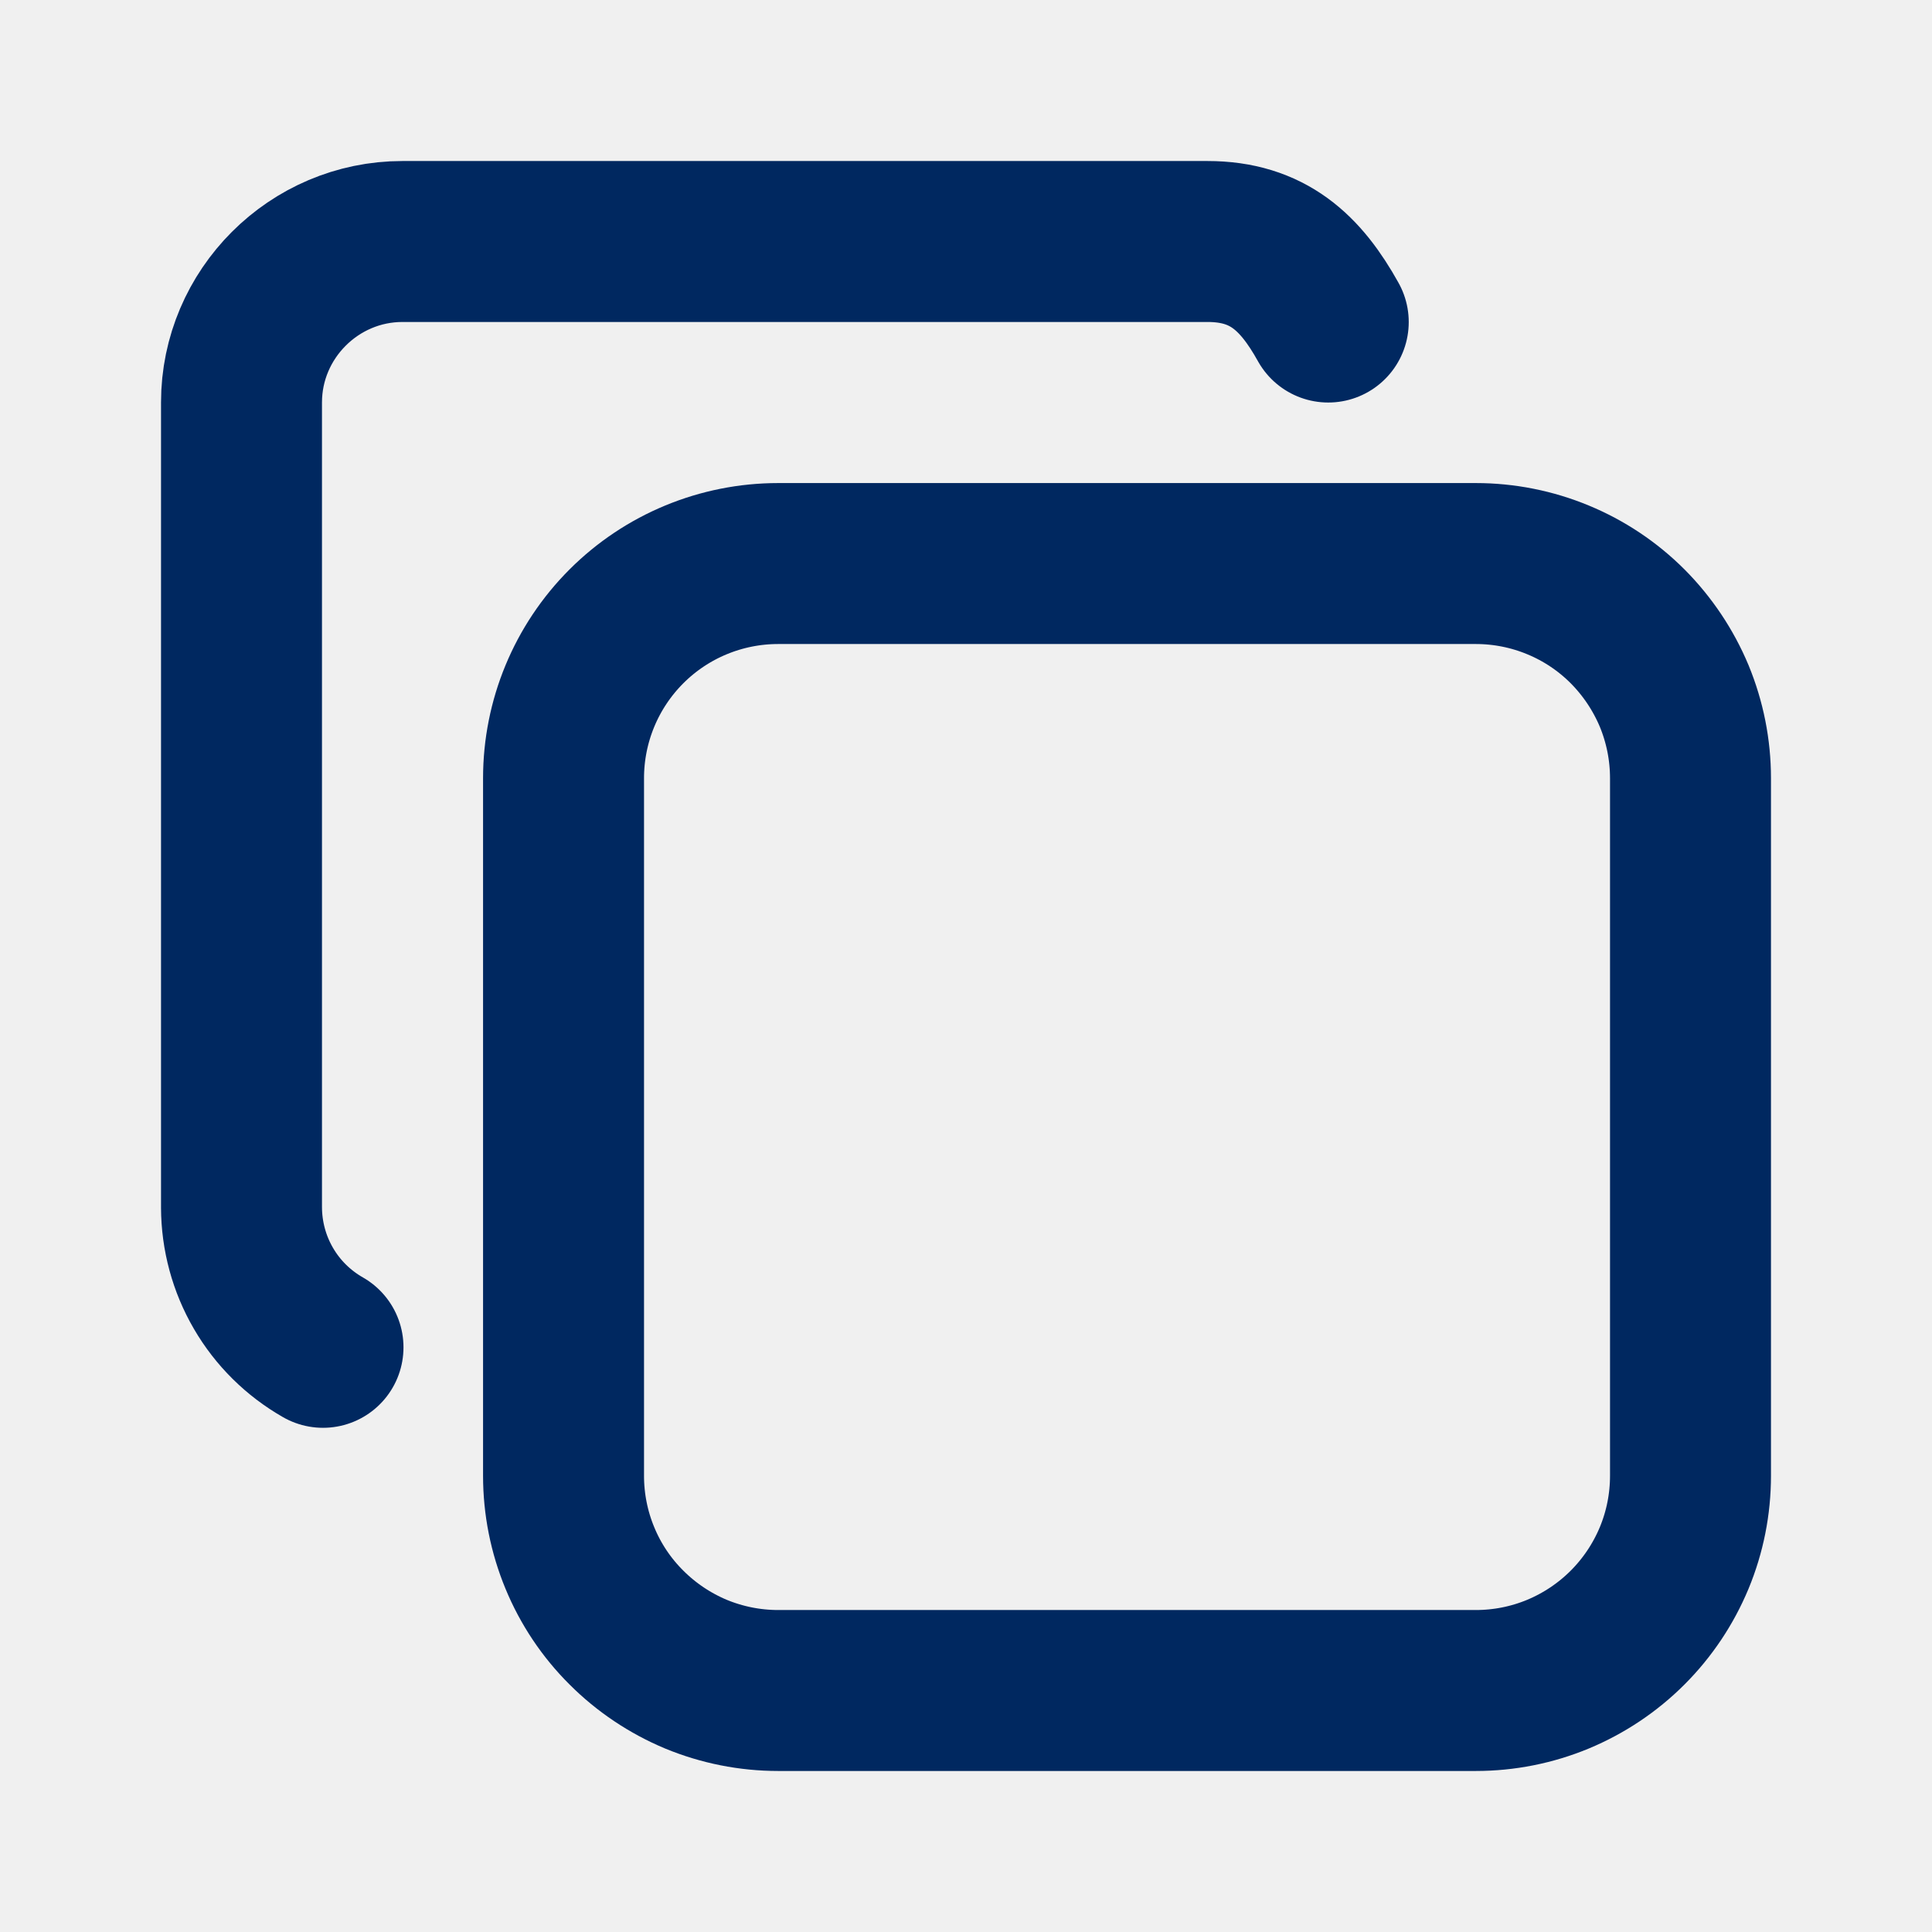
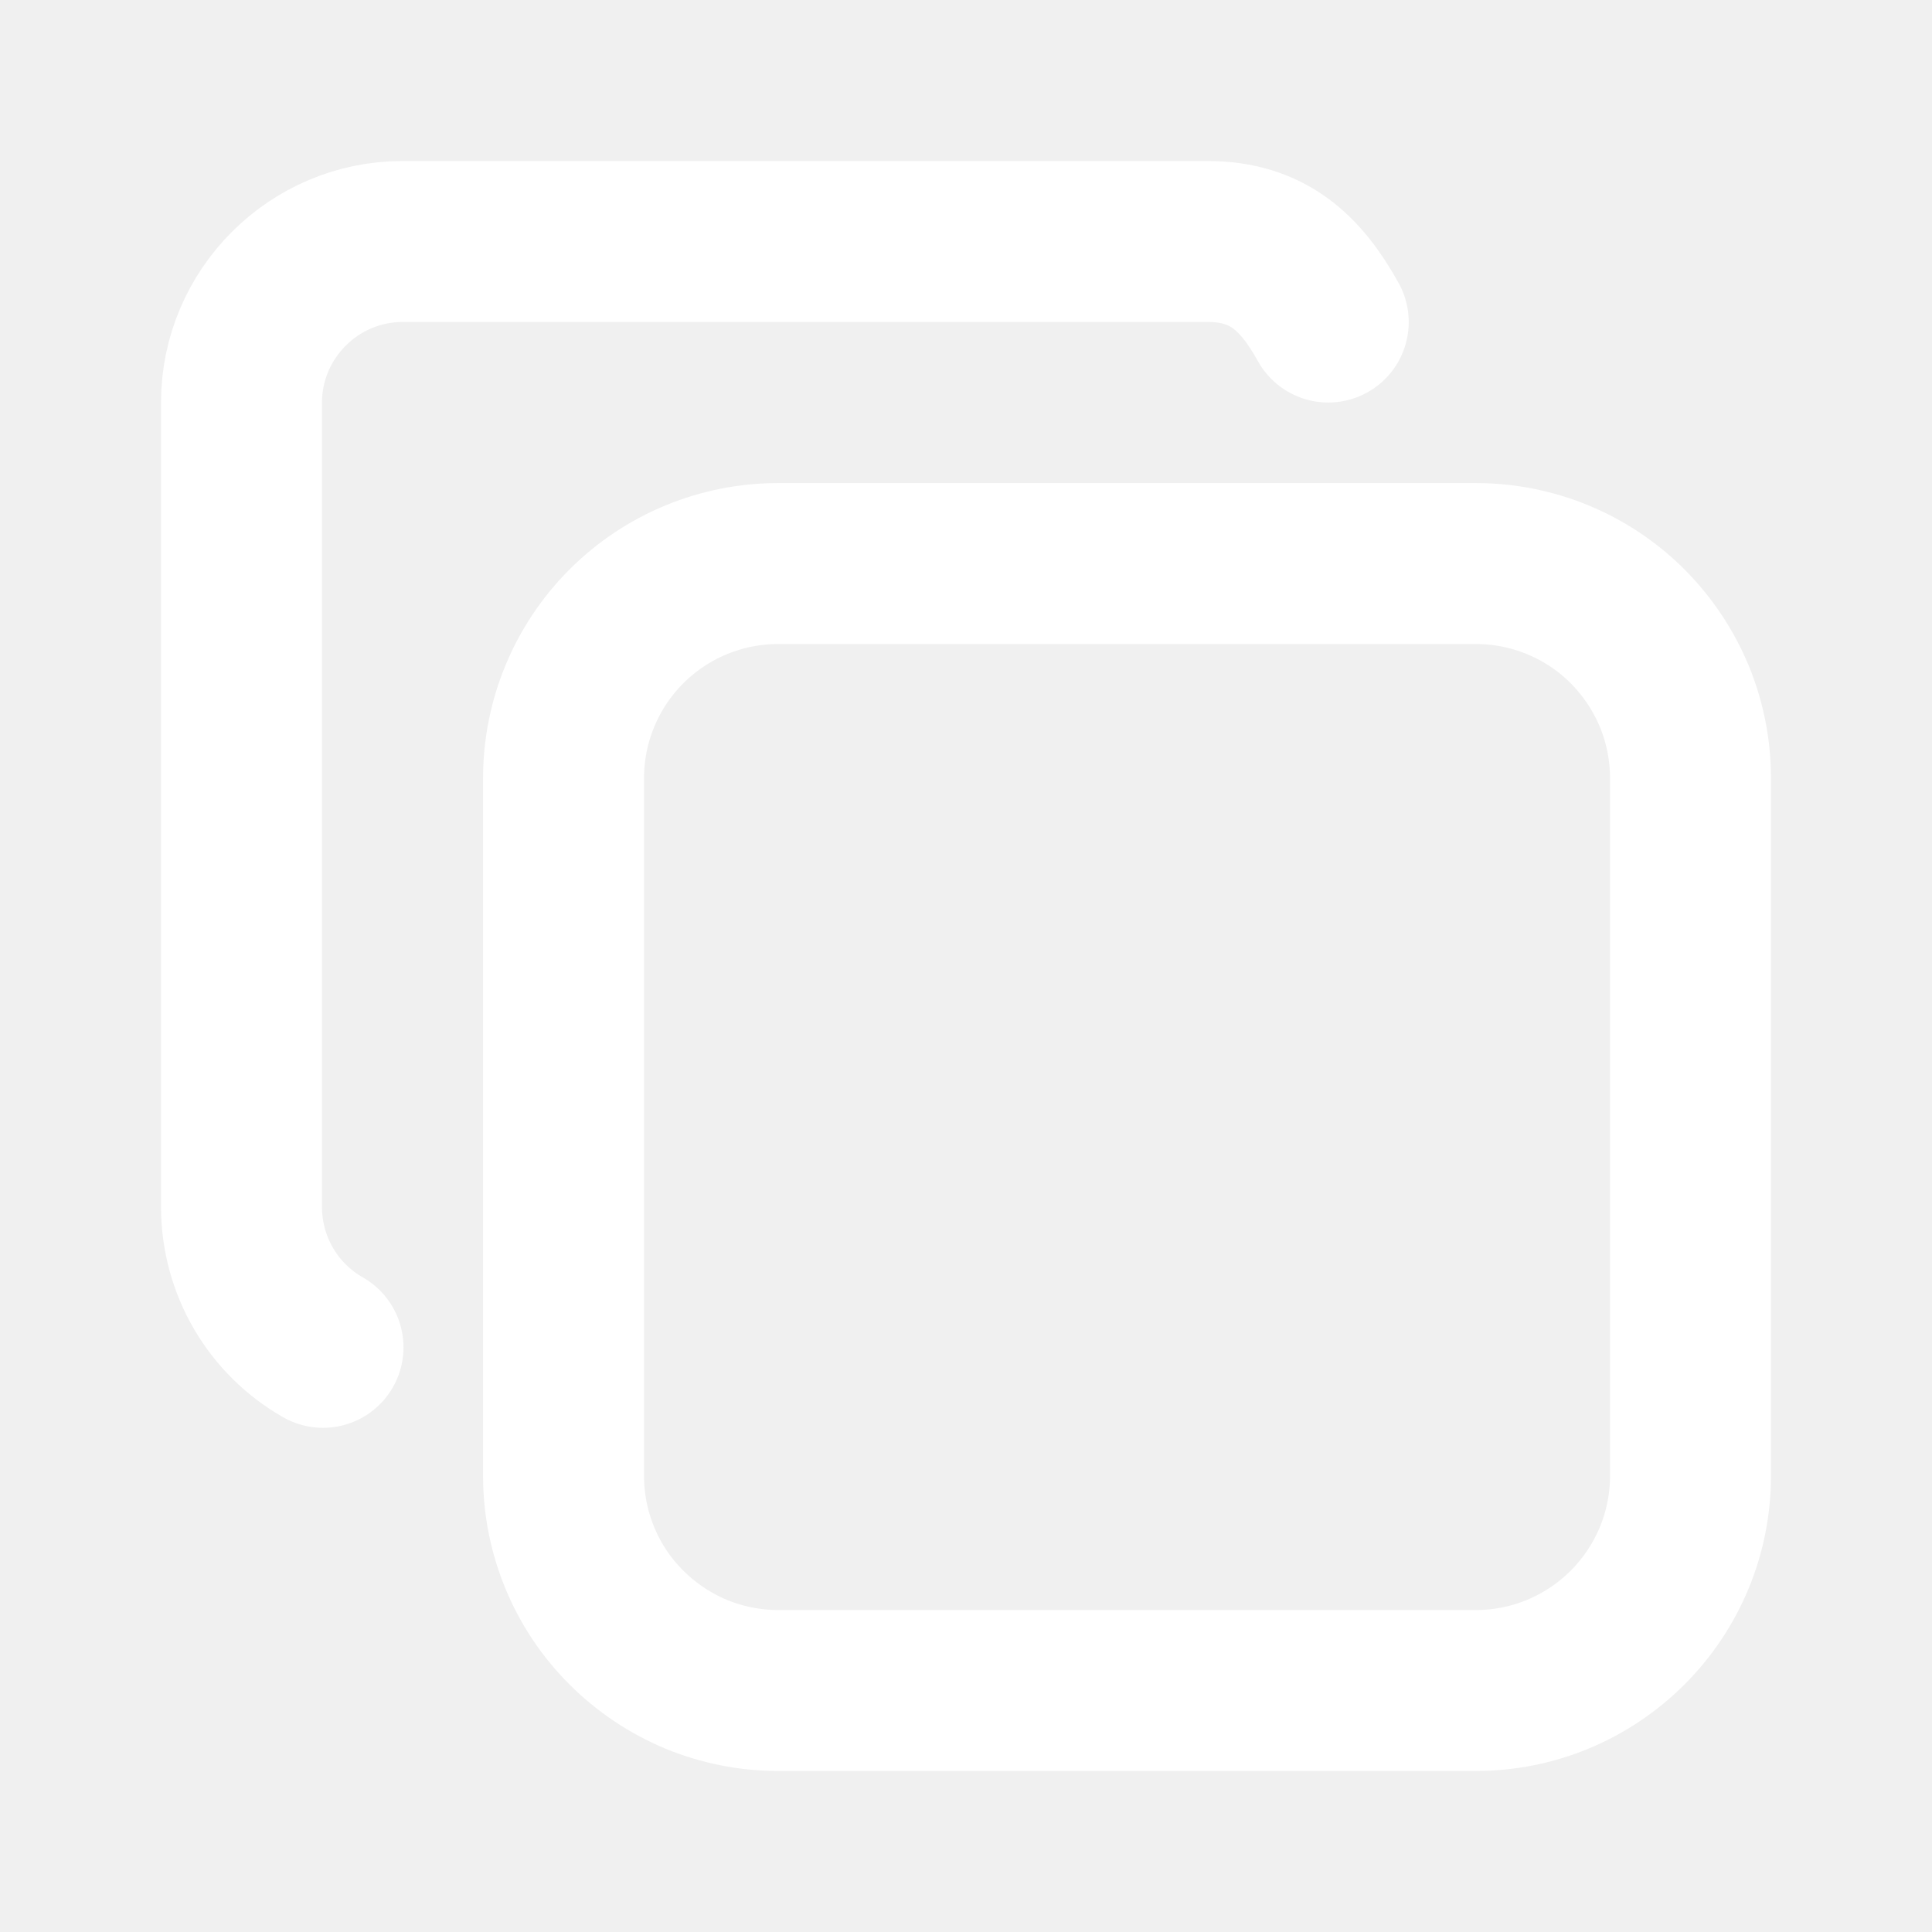
<svg xmlns="http://www.w3.org/2000/svg" width="16" height="16" viewBox="0 0 16 16" fill="none">
-   <g clip-path="url(#clip0_15_5195)">
-     <path d="M4.667 6.445C4.667 5.973 4.854 5.521 5.188 5.187C5.521 4.854 5.973 4.667 6.445 4.667H12.222C12.456 4.667 12.687 4.713 12.902 4.802C13.118 4.891 13.314 5.022 13.479 5.187C13.644 5.353 13.775 5.549 13.865 5.764C13.954 5.98 14 6.211 14 6.445V12.222C14 12.456 13.954 12.687 13.865 12.902C13.775 13.118 13.644 13.314 13.479 13.479C13.314 13.644 13.118 13.775 12.902 13.865C12.687 13.954 12.456 14 12.222 14H6.445C6.211 14 5.98 13.954 5.764 13.865C5.549 13.775 5.353 13.644 5.188 13.479C5.022 13.314 4.891 13.118 4.802 12.902C4.713 12.687 4.667 12.456 4.667 12.222V6.445Z" stroke="#002860" style="stroke:#002860;stroke:color(display-p3 0 0.157 0.377);stroke-opacity:1;" stroke-width="1.333" stroke-linecap="round" stroke-linejoin="round" />
-     <path d="M2.675 11.158C2.47 11.041 2.3 10.873 2.182 10.67C2.063 10.466 2.001 10.235 2 10V3.333C2 2.6 2.6 2 3.333 2H10C10.5 2 10.772 2.257 11 2.667" stroke="#002860" style="stroke:#002860;stroke:color(display-p3 0 0.157 0.377);stroke-opacity:1;" stroke-width="1.333" stroke-linecap="round" stroke-linejoin="round" />
+   <g clip-path="url(#clip0)">
+     <path d="M4.667 6.445C4.667 5.973 4.854 5.521 5.188 5.187C5.521 4.854 5.973 4.667 6.445 4.667H12.222C12.456 4.667 12.687 4.713 12.902 4.802C13.118 4.891 13.314 5.022 13.479 5.187C13.644 5.353 13.775 5.549 13.865 5.764C13.954 5.98 14 6.211 14 6.445V12.222C14 12.456 13.954 12.687 13.865 12.902C13.775 13.118 13.644 13.314 13.479 13.479C13.314 13.644 13.118 13.775 12.902 13.865C12.687 13.954 12.456 14 12.222 14H6.445C6.211 14 5.98 13.954 5.764 13.865C5.549 13.775 5.353 13.644 5.188 13.479C5.022 13.314 4.891 13.118 4.802 12.902C4.713 12.687 4.667 12.456 4.667 12.222V6.445Z" stroke="white" stroke-width="1.333" stroke-linecap="round" stroke-linejoin="round" />
+     <path d="M2.675 11.158C2.47 11.041 2.3 10.873 2.182 10.67C2.063 10.466 2.001 10.235 2 10V3.333C2 2.6 2.6 2 3.333 2H10C10.5 2 10.772 2.257 11 2.667" stroke="white" stroke-width="1.333" stroke-linecap="round" stroke-linejoin="round" />
  </g>
  <defs>
-     <clipPath id="clip0_15_5195">
-       <rect width="16" height="16" fill="white" style="fill:white;fill-opacity:1;" />
+     <clipPath id="clip0">
+       <rect width="16" height="16" fill="none" />
    </clipPath>
  </defs>
</svg>
